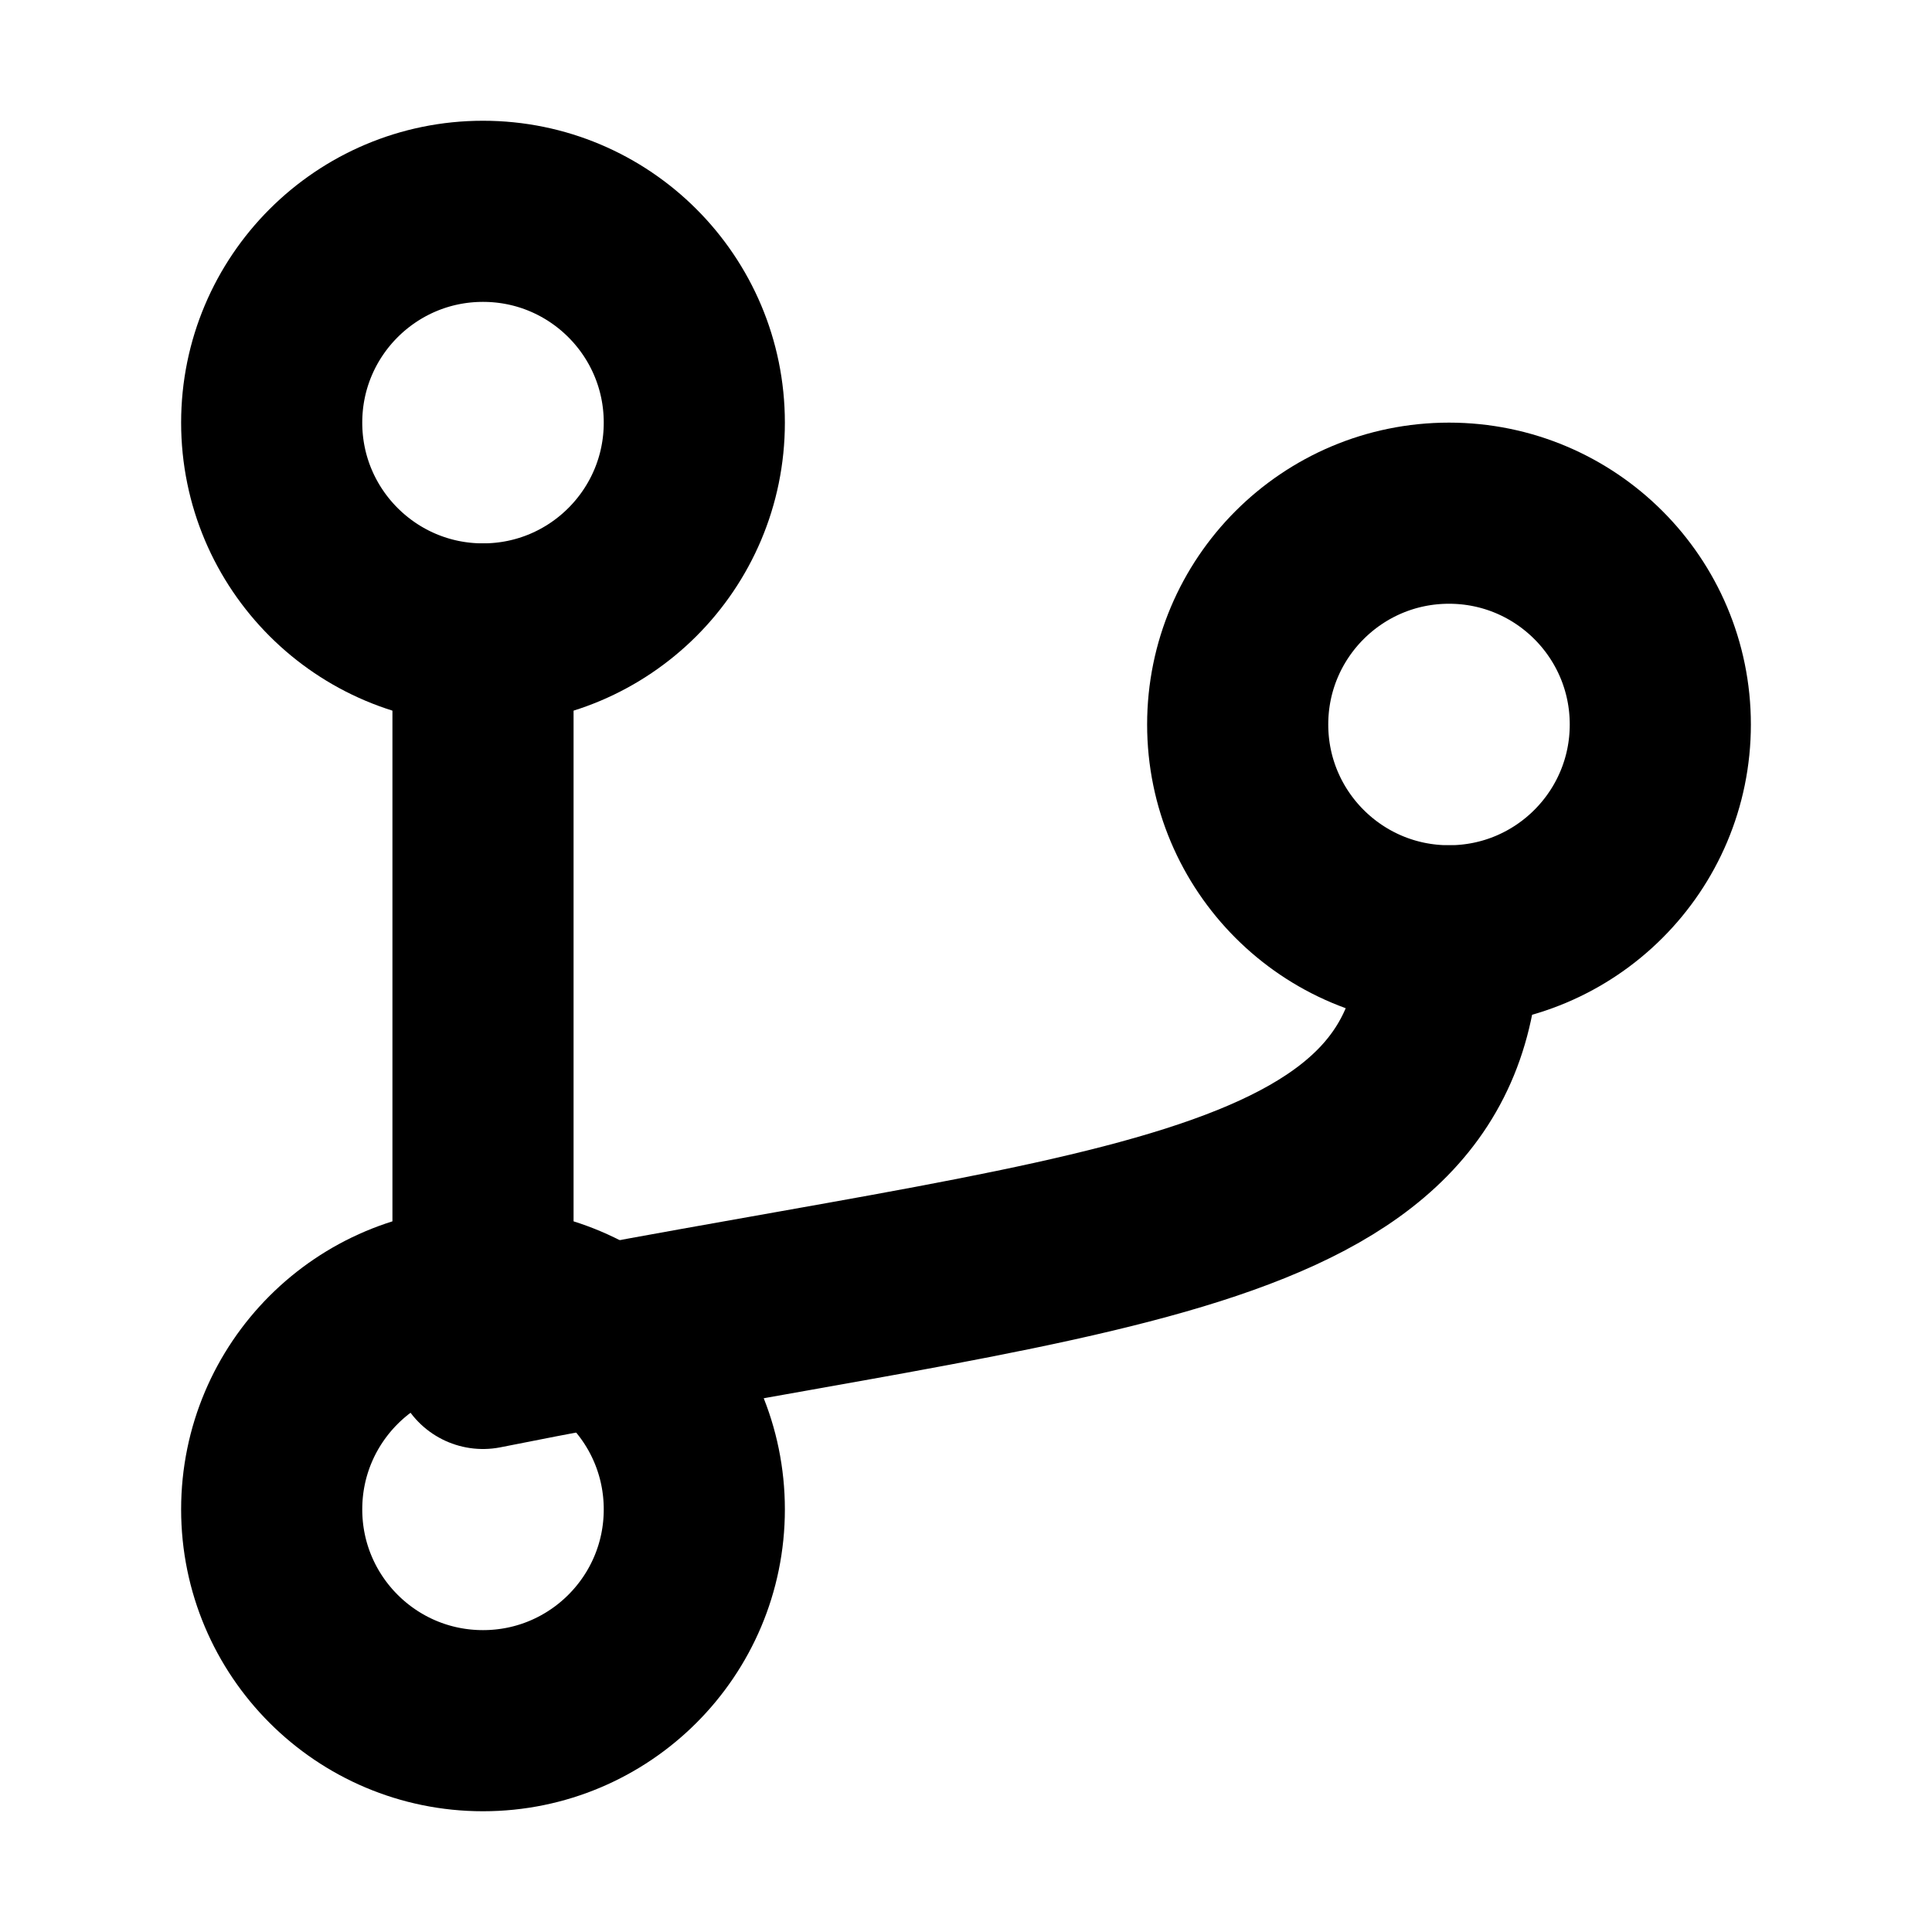
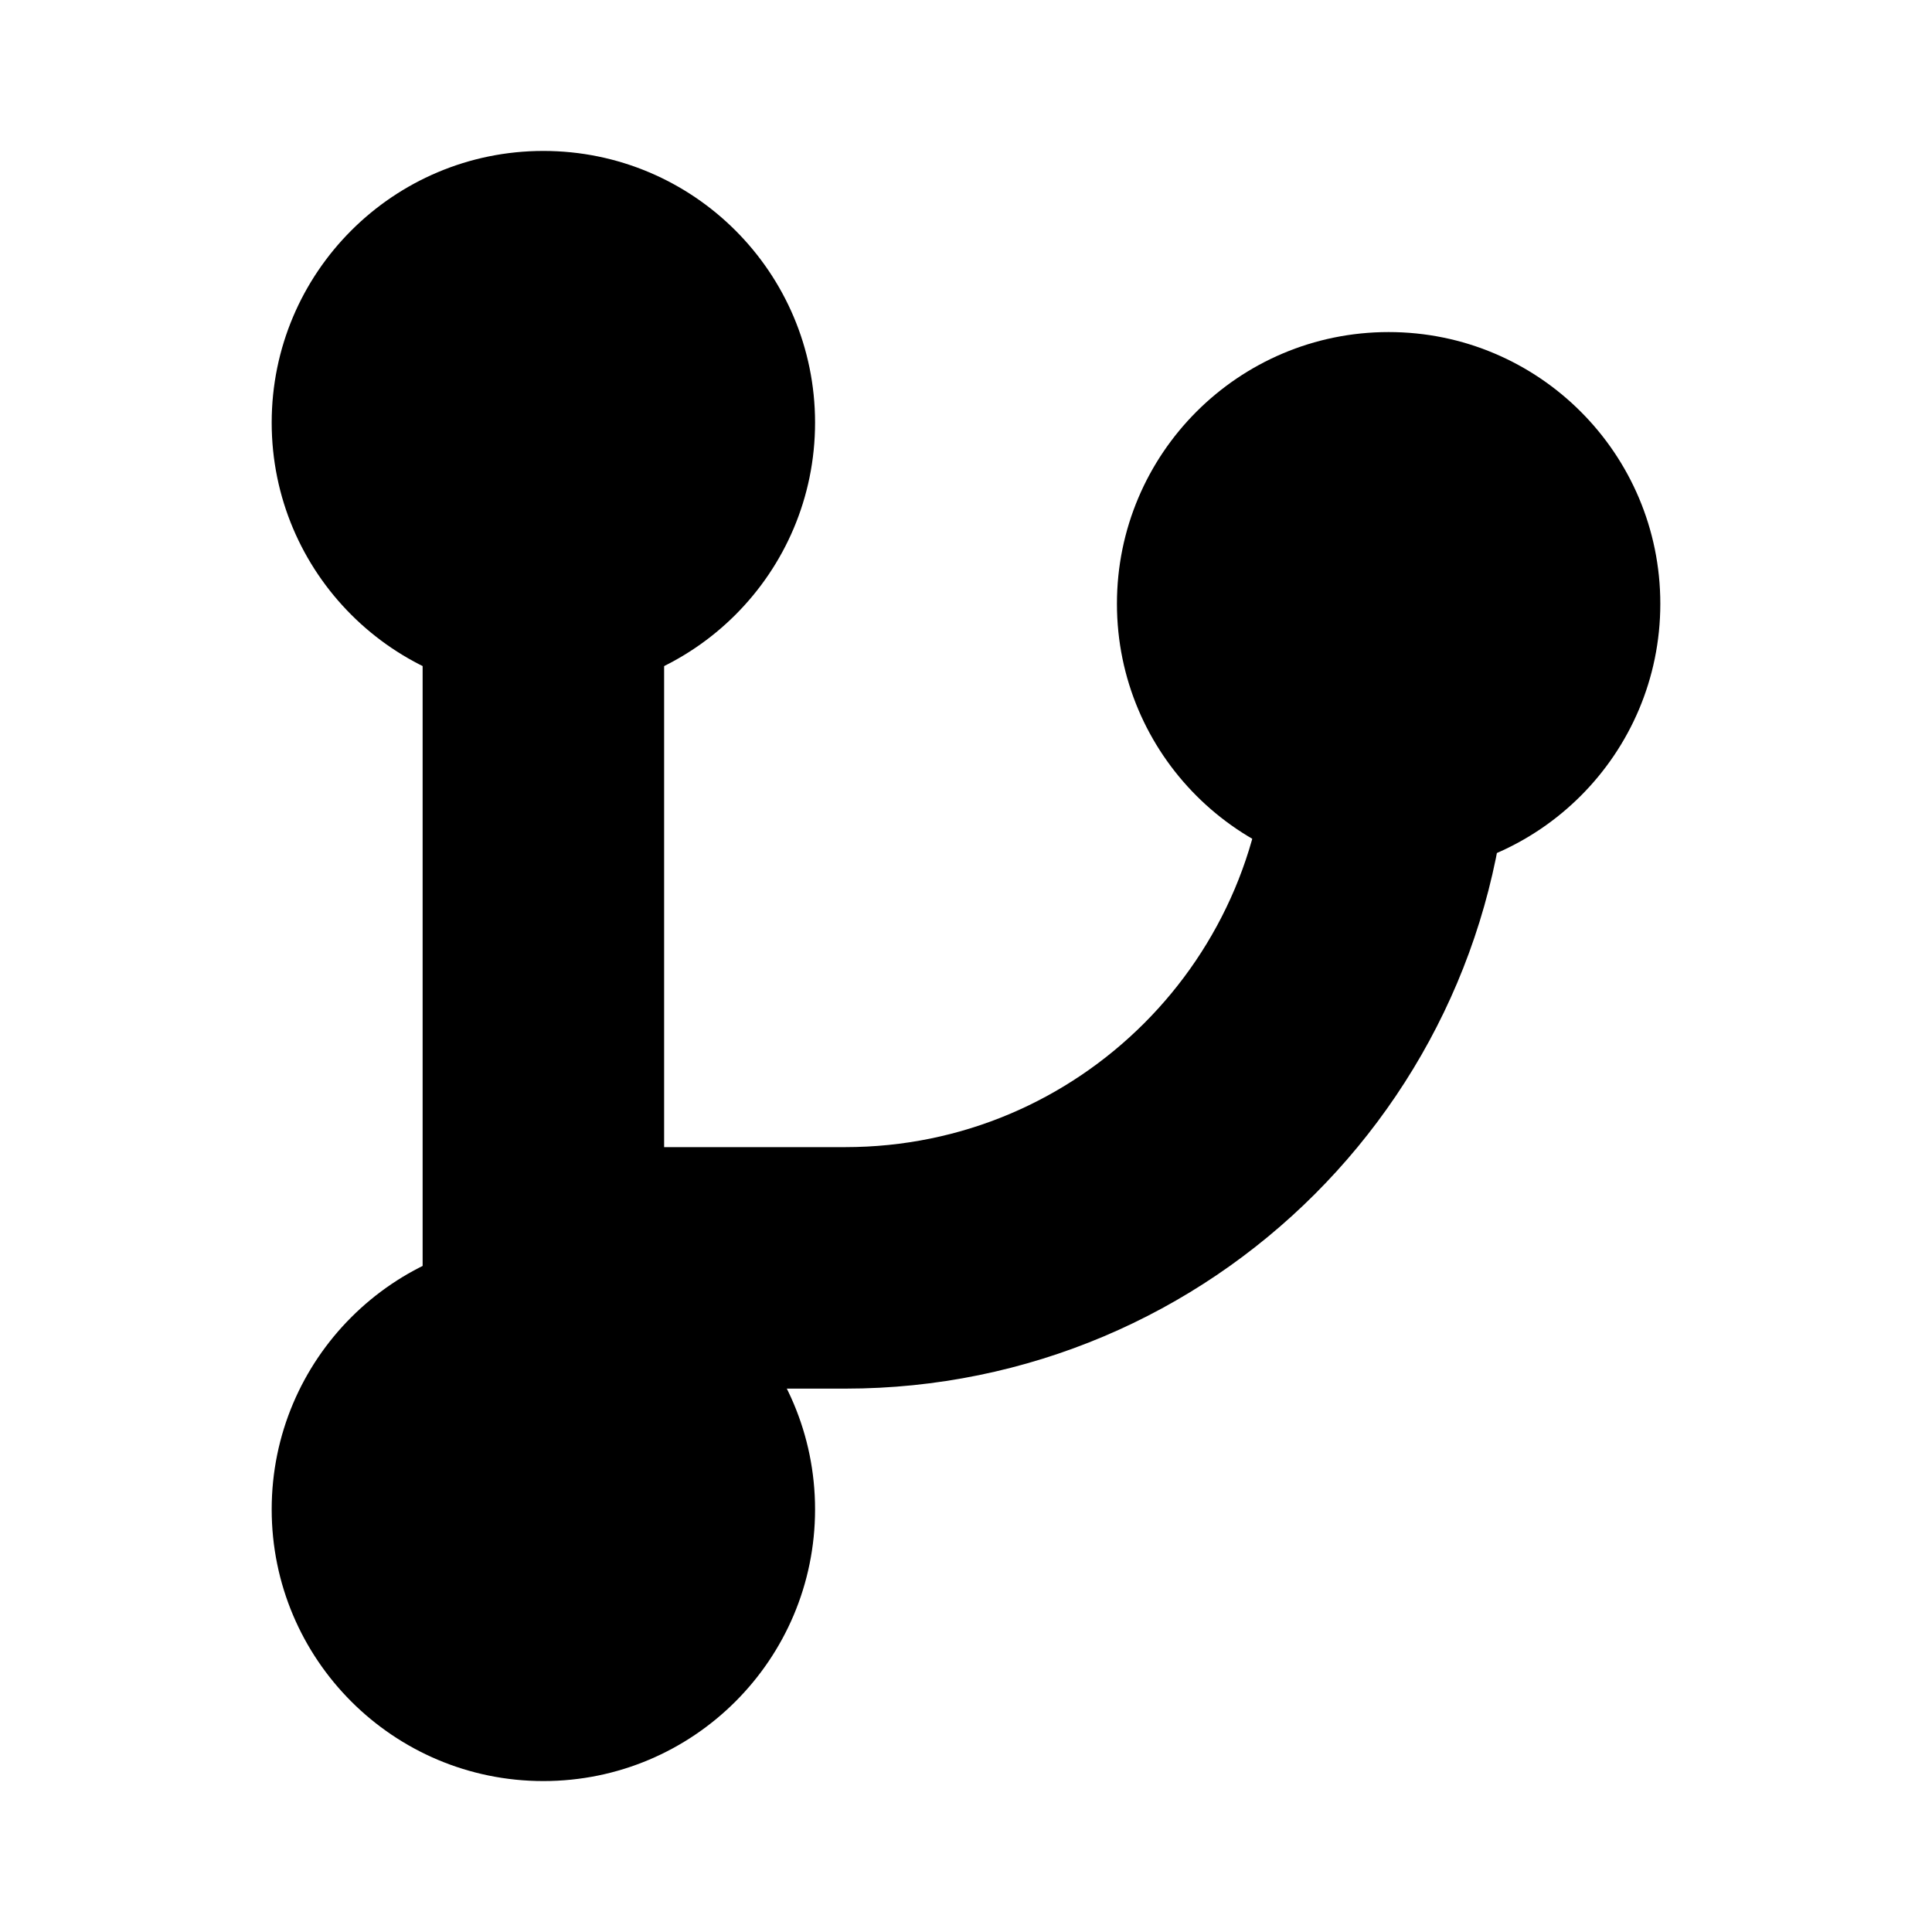
- <svg xmlns="http://www.w3.org/2000/svg" width="16" height="16" viewBox="0 0 16 16" fill="none" stroke="#000" stroke-width="1.5" stroke-linecap="round" stroke-linejoin="round">
-   <circle cx="4" cy="3.5" r="1.75" />
-   <circle cx="4" cy="12.5" r="1.75" />
-   <circle cx="12" cy="6" r="1.75" />
-   <path d="M4 5.25v5.5M12 7.75c0 2.5-3 2.5-8 3.5" />
+ <svg xmlns="http://www.w3.org/2000/svg" width="16" height="16" viewBox="0 0 16 16">
+   <path d="M4.5 4.5v7M11.5 6a4.5 4.5 0 0 1-4.5 4.5H4.5" fill="none" stroke="#000" stroke-width="2" stroke-linecap="round" />
+   <circle cx="4.5" cy="3.5" r="2.25" fill="#000" />
+   <circle cx="4.5" cy="12.5" r="2.25" fill="#000" />
+   <circle cx="11.5" cy="5" r="2.25" fill="#000" />
</svg>
